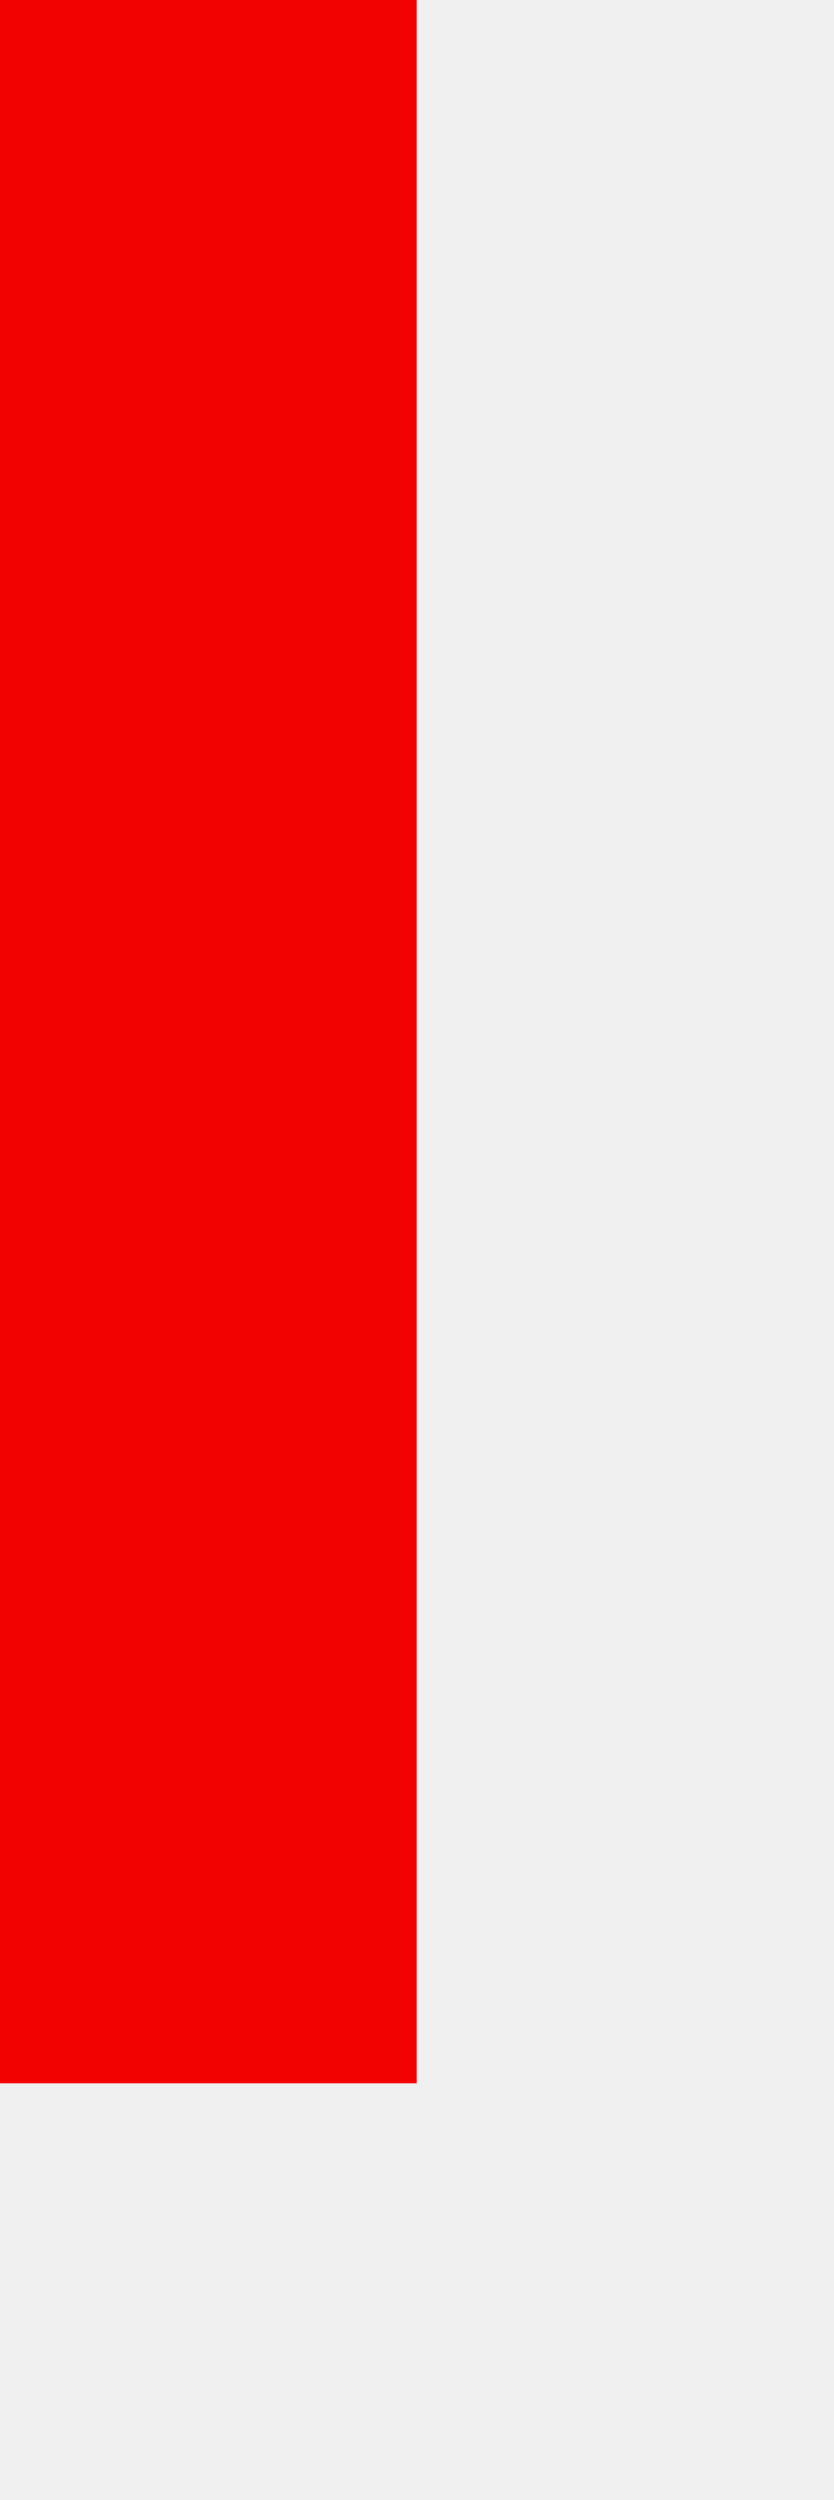
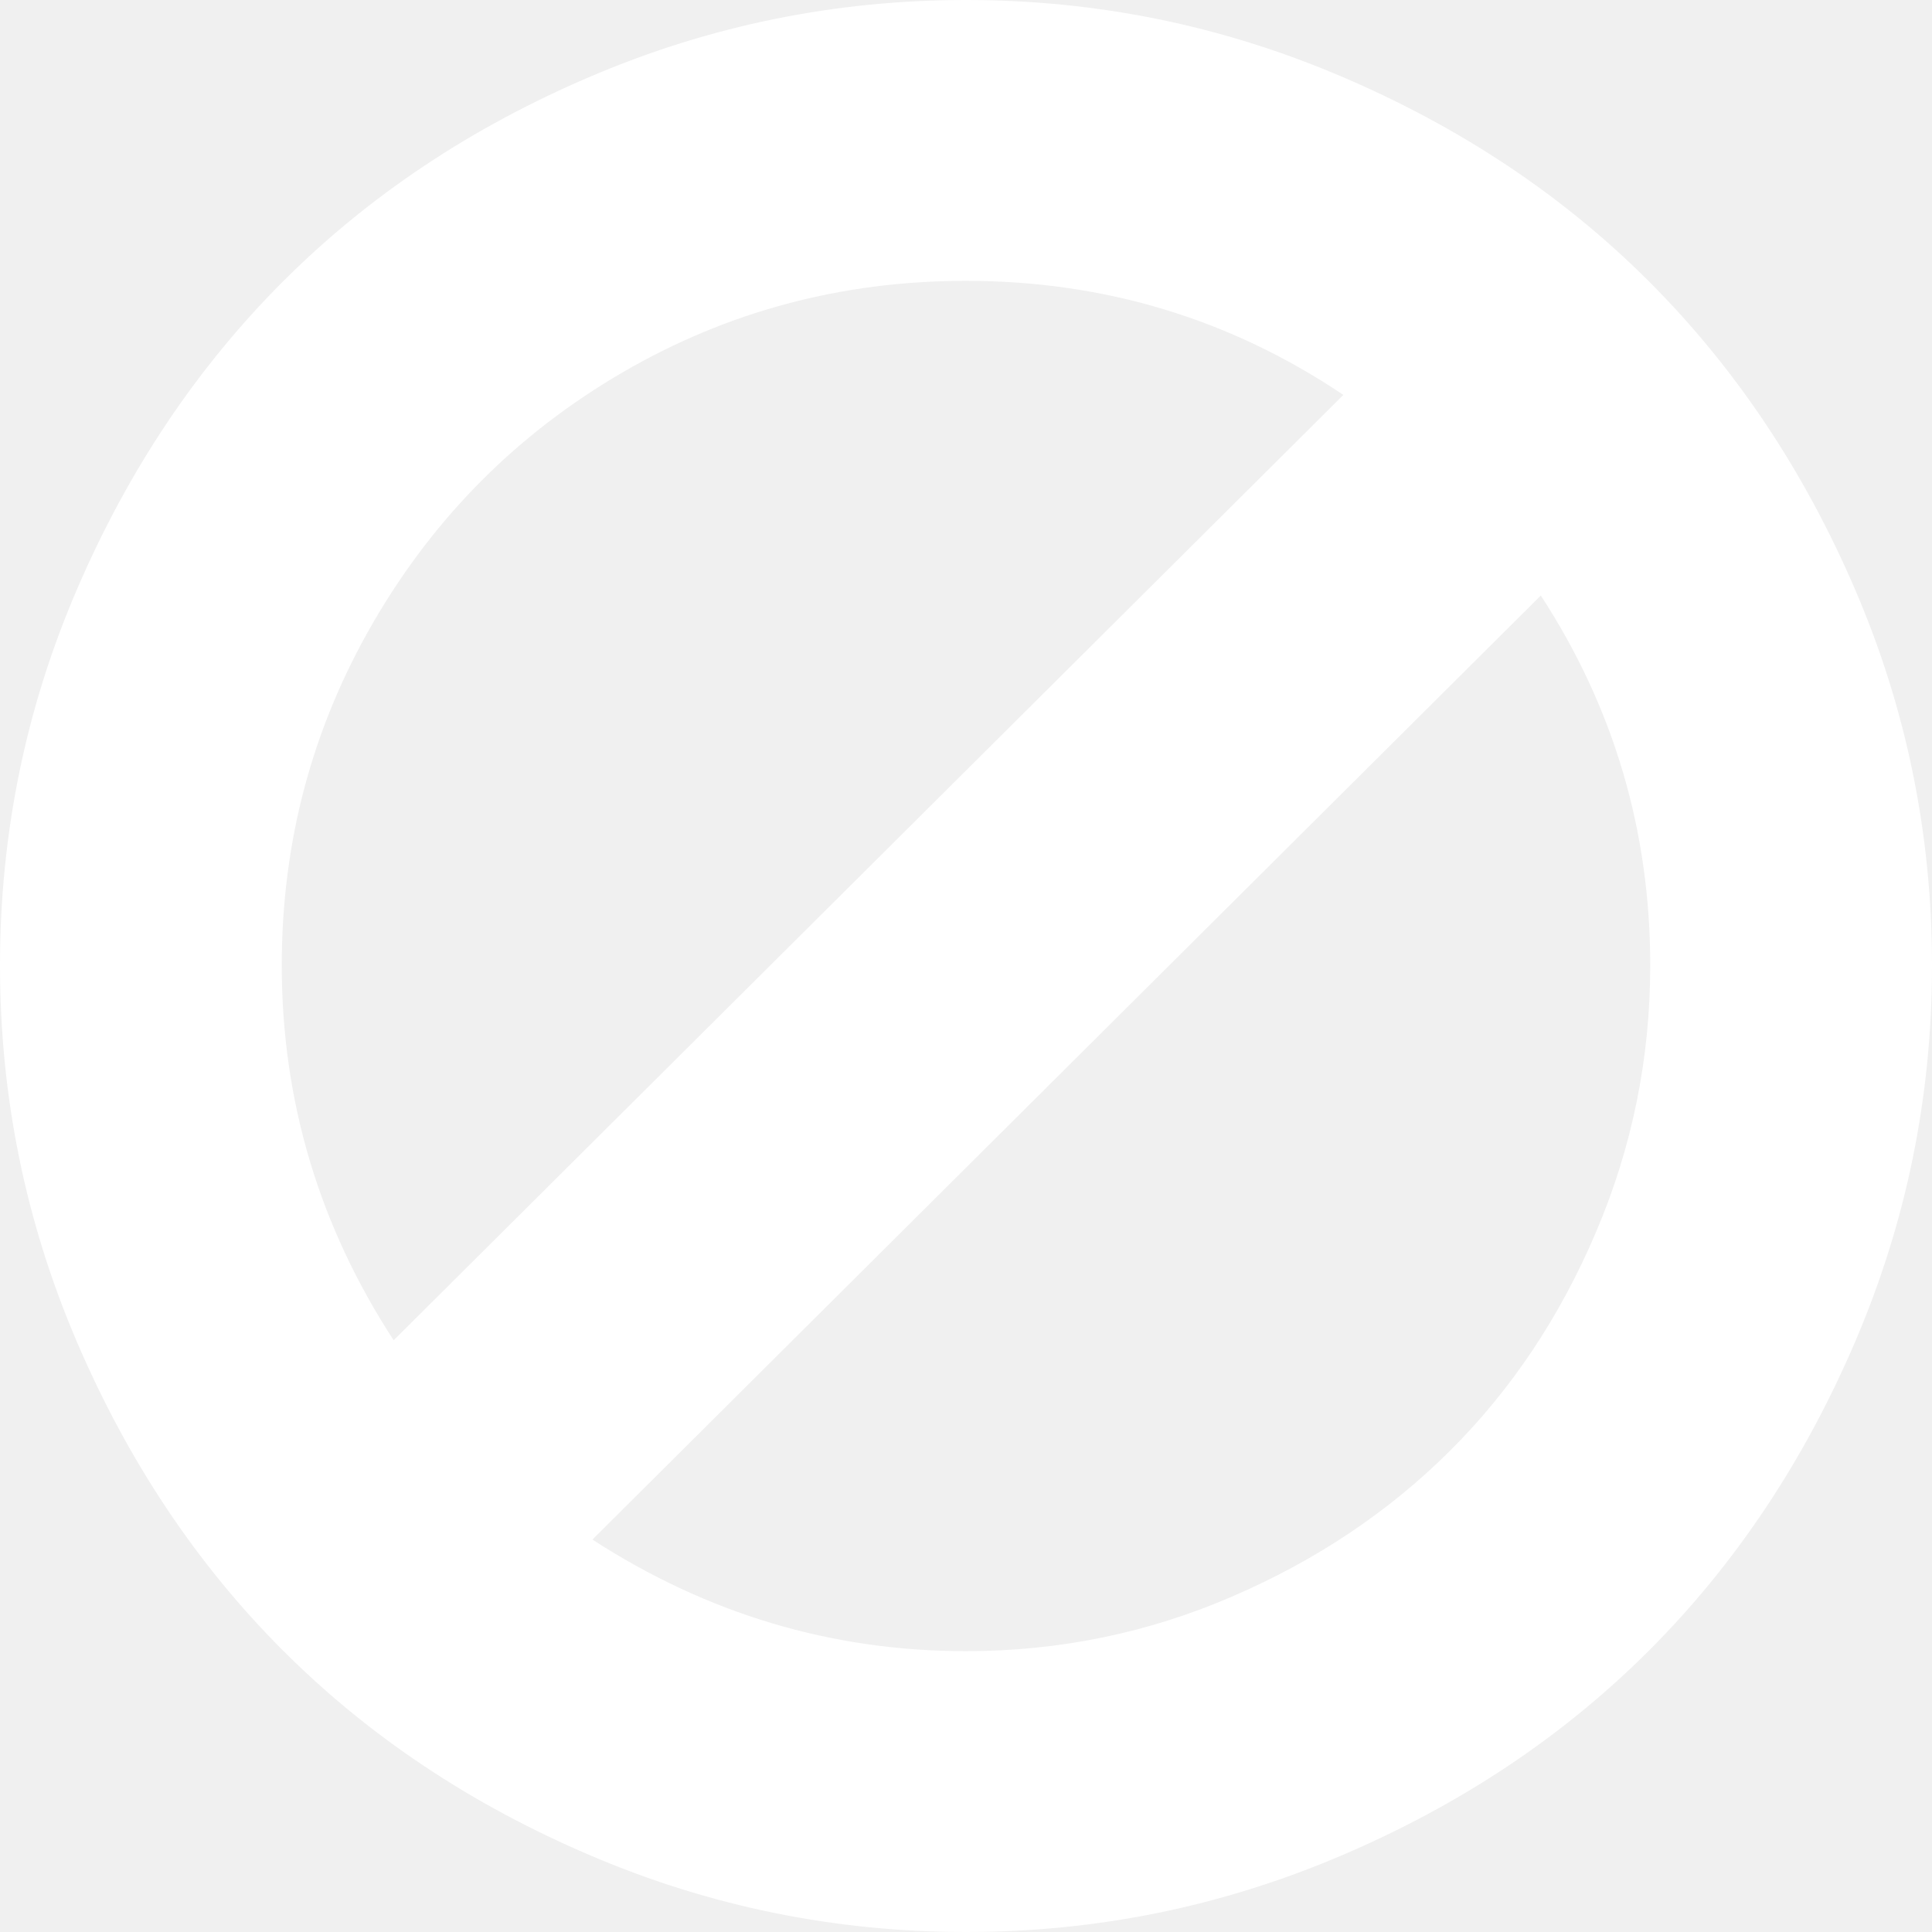
- <svg xmlns="http://www.w3.org/2000/svg" version="1.1" width="2px" height="6px">
-   <g transform="matrix(1 0 0 1 -428 -258 )">
-     <path d="M 428.5 258  L 428.5 263  " stroke-width="1" stroke="#f20201" fill="none" />
+ <svg xmlns="http://www.w3.org/2000/svg" version="1.1" width="25px" height="25px">
+   <g transform="matrix(1 0 0 1 -1758 -158 )">
+     <path d="M 20.654 15.939  C 21.121 14.842  21.354 13.692  21.354 12.492  C 21.354 10.751  20.882 9.155  19.938 7.706  L 7.666 19.922  C 9.153 20.885  10.764 21.366  12.5 21.366  C 13.704 21.366  14.852 21.131  15.942 20.66  C 17.033 20.19  17.974 19.56  18.766 18.77  C 19.558 17.981  20.188 17.037  20.654 15.939  Z M 3.646 12.492  C 3.646 14.244  4.129 15.861  5.094 17.343  L 17.383 5.11  C 15.918 4.126  14.29 3.634  12.5 3.634  C 10.894 3.634  9.413 4.029  8.057 4.818  C 6.7 5.608  5.626 6.684  4.834 8.047  C 4.042 9.409  3.646 10.891  3.646 12.492  Z M 24.007 7.633  C 24.669 9.174  25 10.794  25 12.492  C 25 14.19  24.669 15.812  24.007 17.359  C 23.345 18.905  22.458 20.236  21.346 21.35  C 20.234 22.464  18.905 23.351  17.358 24.01  C 15.812 24.67  14.193 25  12.5 25  C 10.807 25  9.188 24.67  7.642 24.01  C 6.095 23.351  4.766 22.464  3.654 21.35  C 2.542 20.236  1.655 18.905  0.993 17.359  C 0.331 15.812  0 14.19  0 12.492  C 0 10.794  0.331 9.174  0.993 7.633  C 1.655 6.092  2.542 4.764  3.654 3.65  C 4.766 2.536  6.095 1.649  7.642 0.99  C 9.188 0.33  10.807 0  12.5 0  C 14.193 0  15.812 0.33  17.358 0.99  C 18.905 1.649  20.234 2.536  21.346 3.65  C 22.458 4.764  23.345 6.092  24.007 7.633  Z " fill-rule="nonzero" fill="#ffffff" stroke="none" transform="matrix(1 0 0 1 1758 158 )" />
  </g>
</svg>
